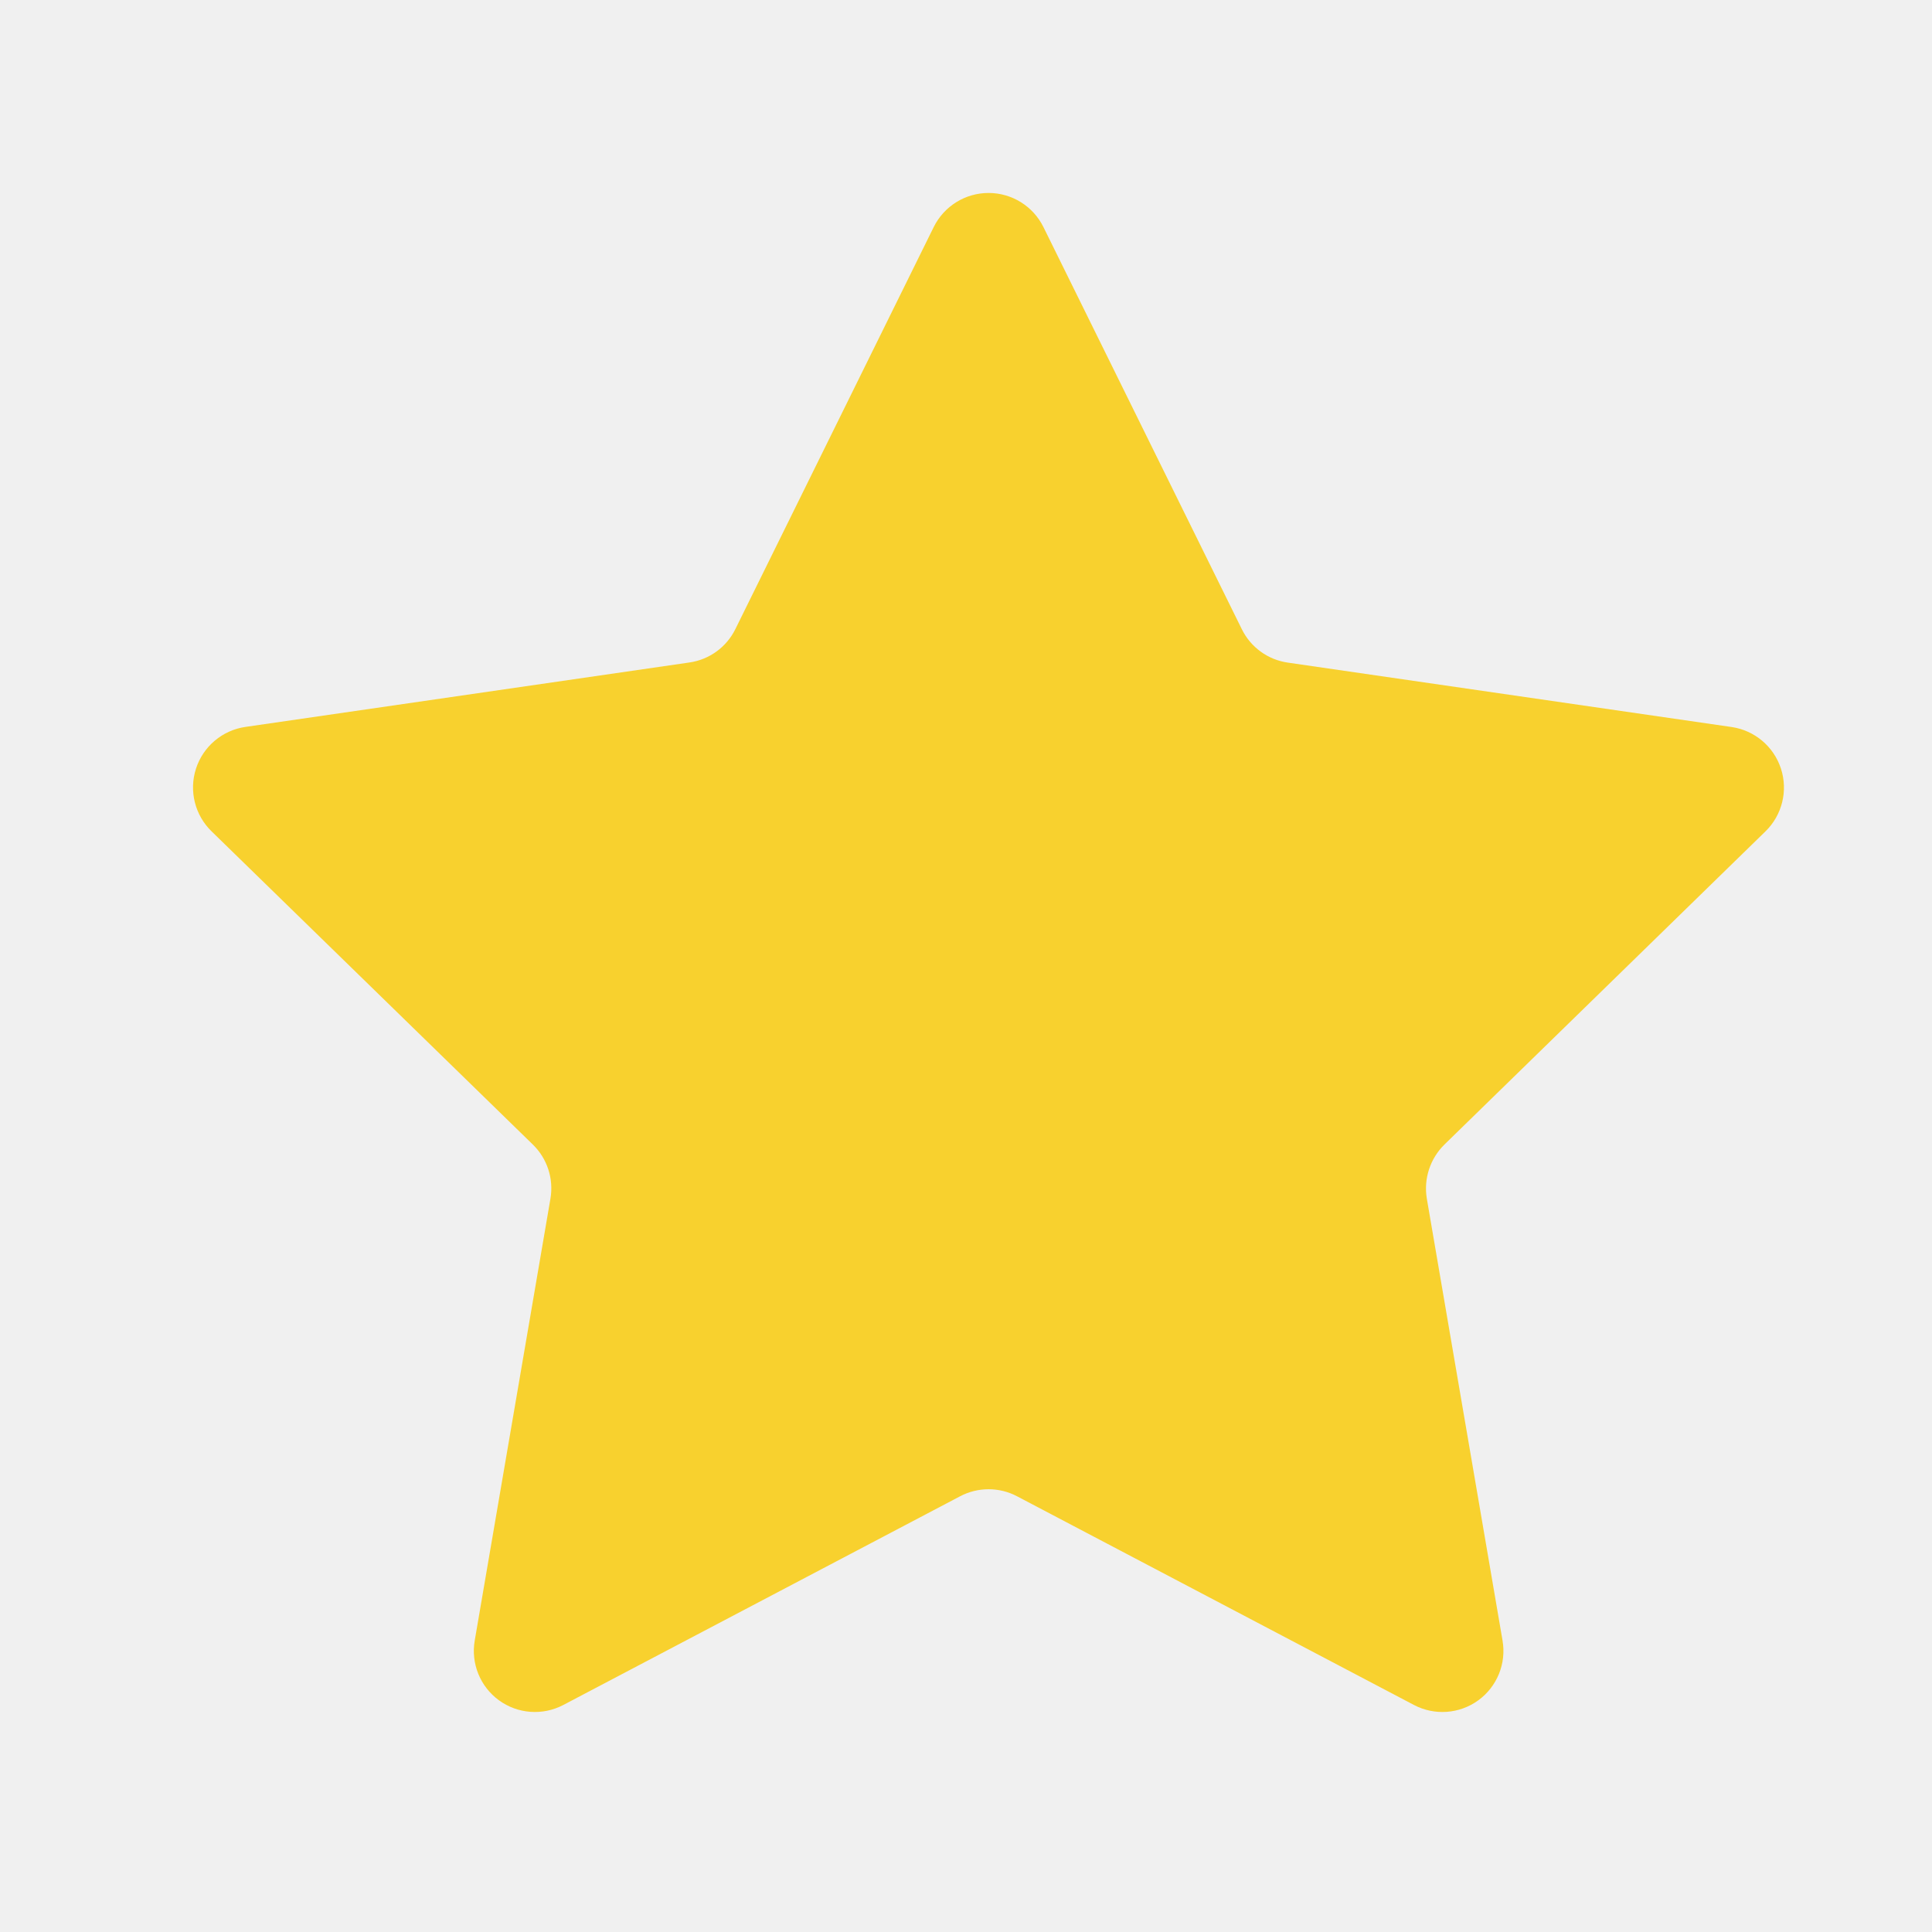
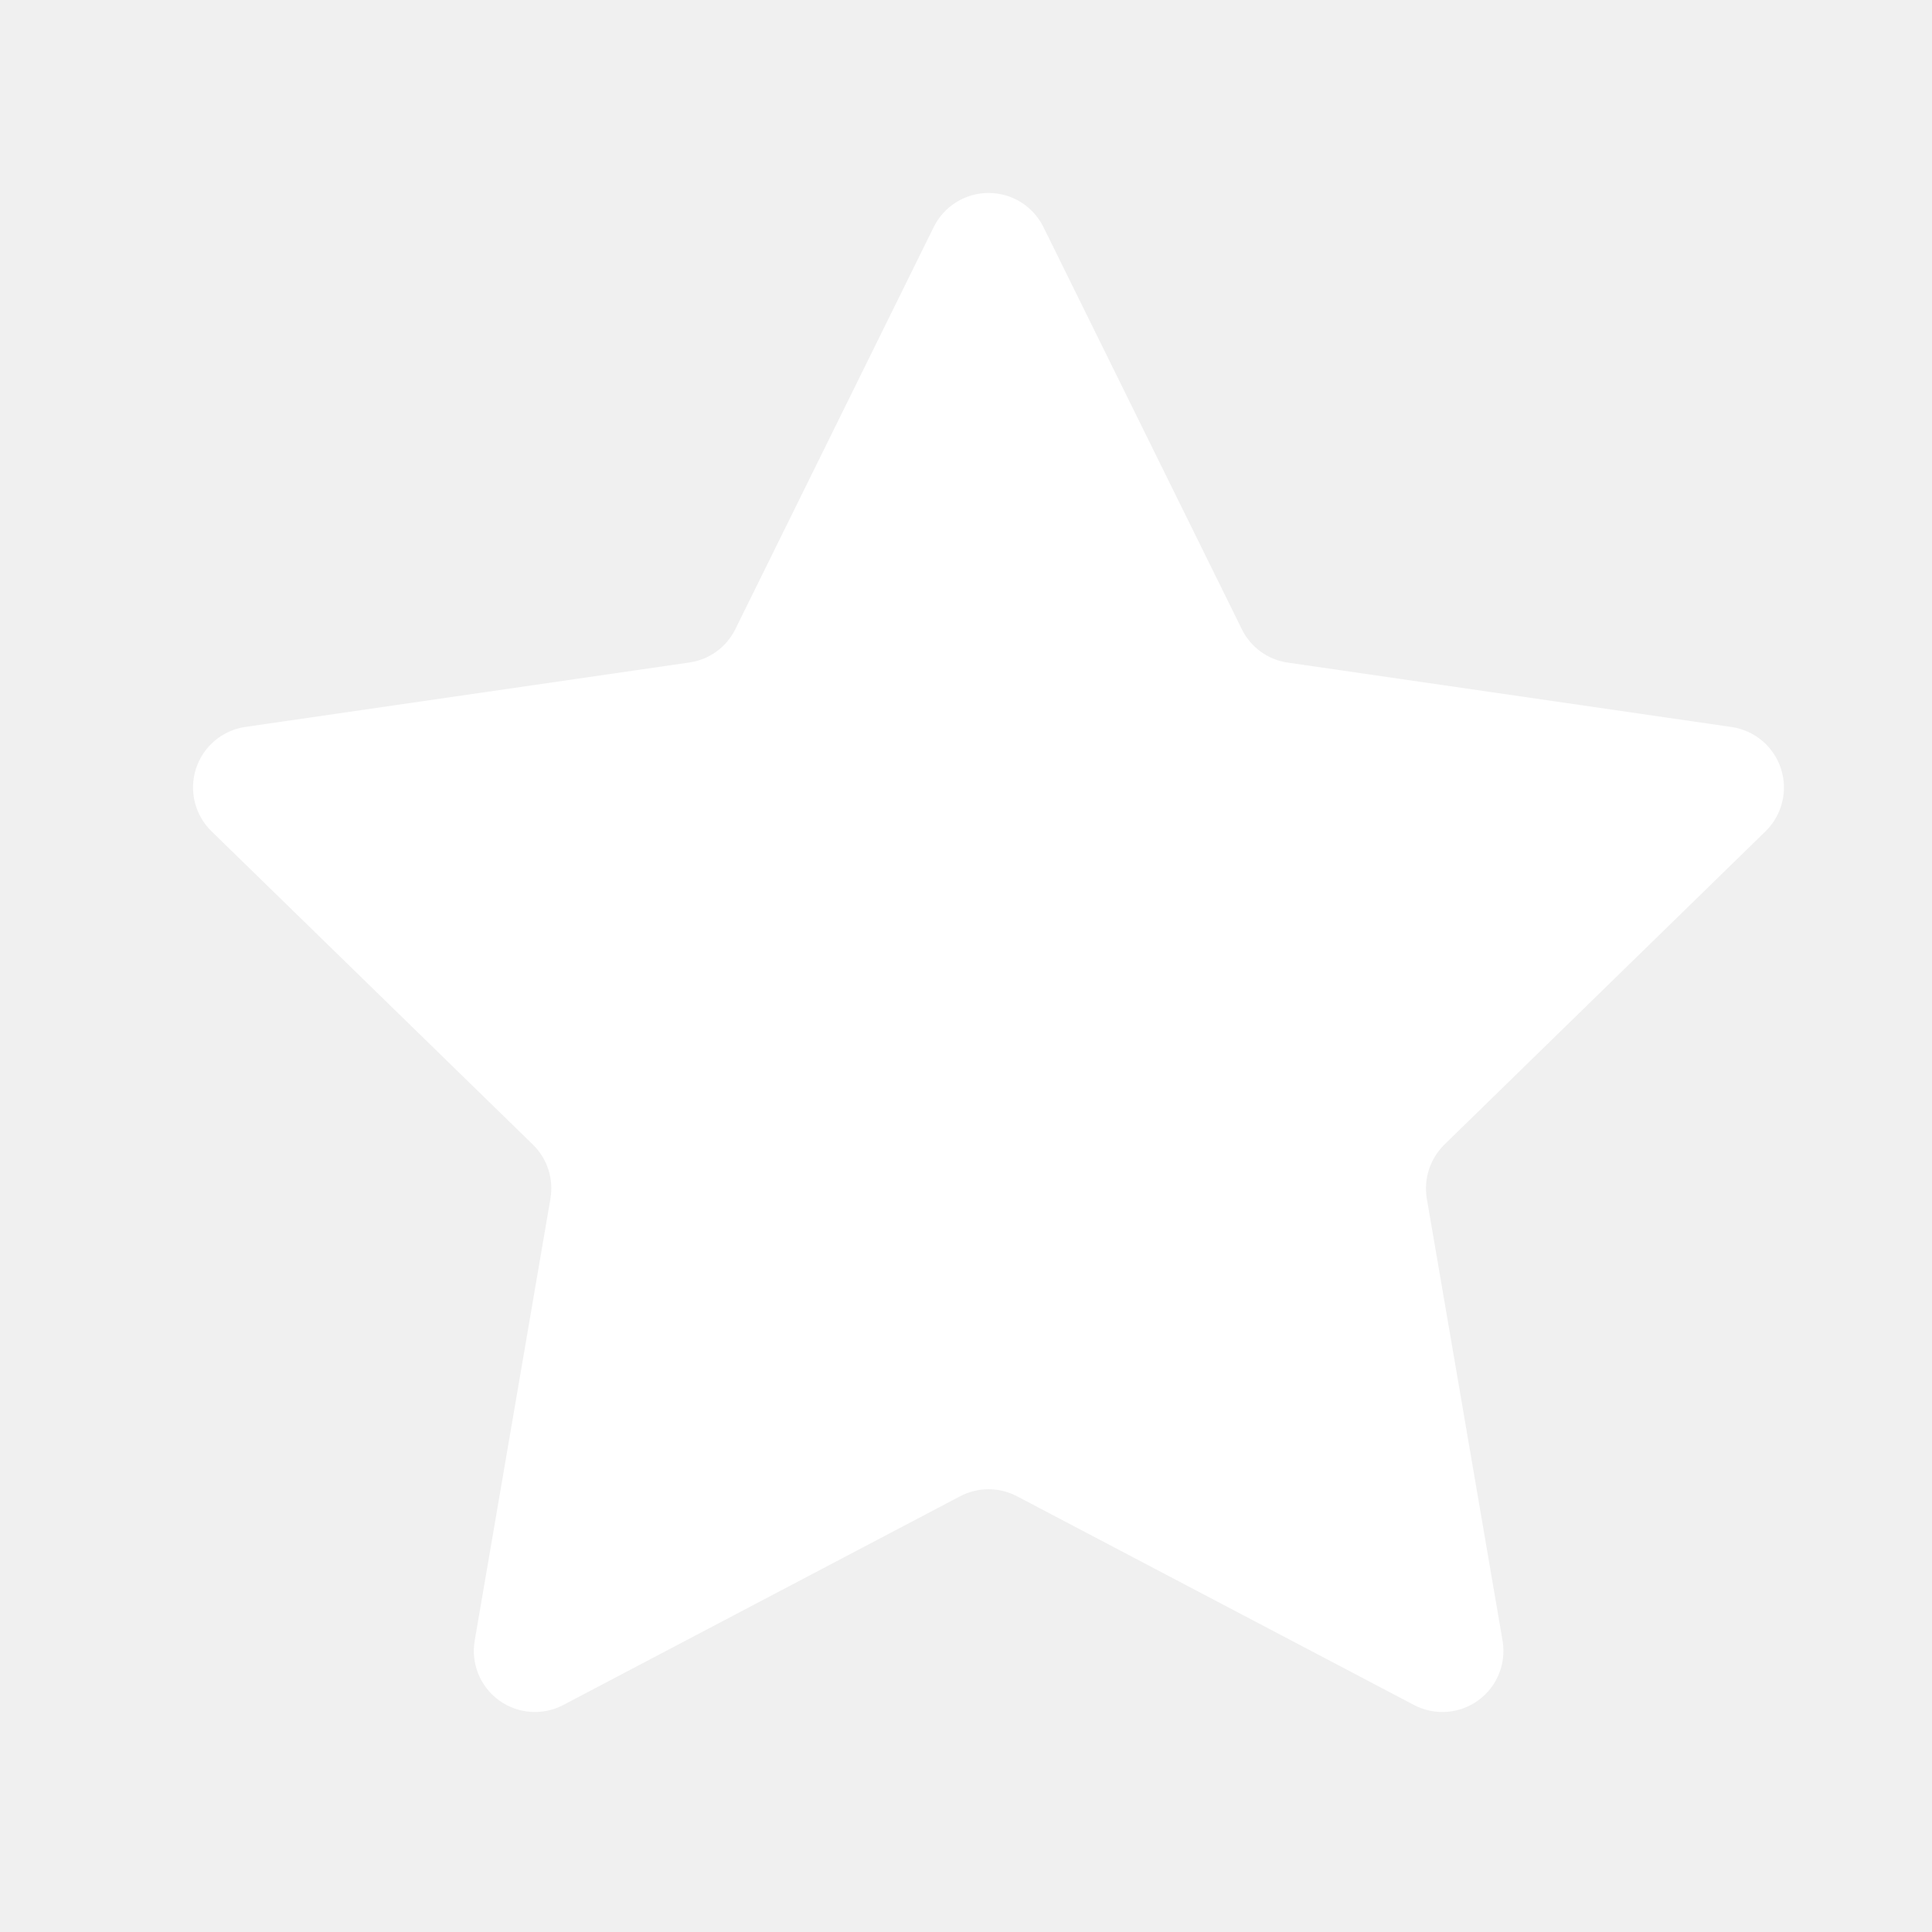
<svg xmlns="http://www.w3.org/2000/svg" width="30" height="30" viewBox="0 0 30 30">
  <defs>
    <style>
-       .cls-1 {
+       .cls-1, .cls-2 {
        fill: #fff;
-         opacity: 0;
      }

-       .cls-2 {
-         fill: #f8d12e;
+       .cls-1 {
+         opacity: 0;
      }
    </style>
  </defs>
  <g id="组_2987" data-name="组 2987" transform="translate(18756 8688)">
    <rect id="矩形_2225" data-name="矩形 2225" class="cls-1" width="30" height="30" transform="translate(-18756 -8688)" />
    <path id="星星" class="cls-2" d="M110.347,116.239l3.081,6.245a.944.944,0,0,0,.714.518l6.891,1a.95.95,0,0,1,.527,1.619l-4.986,4.864a.956.956,0,0,0-.274.839l1.176,6.864a.948.948,0,0,1-1.375,1l-6.164-3.241a.948.948,0,0,0-.884,0l-6.162,3.241a.948.948,0,0,1-1.375-1l1.176-6.864a.948.948,0,0,0-.274-.839l-4.986-4.861A.95.95,0,0,1,97.958,124l6.891-1a.944.944,0,0,0,.714-.518l3.081-6.245A.95.95,0,0,1,110.347,116.239Z" transform="translate(-18850.145 -8800.713)" />
  </g>
</svg>
